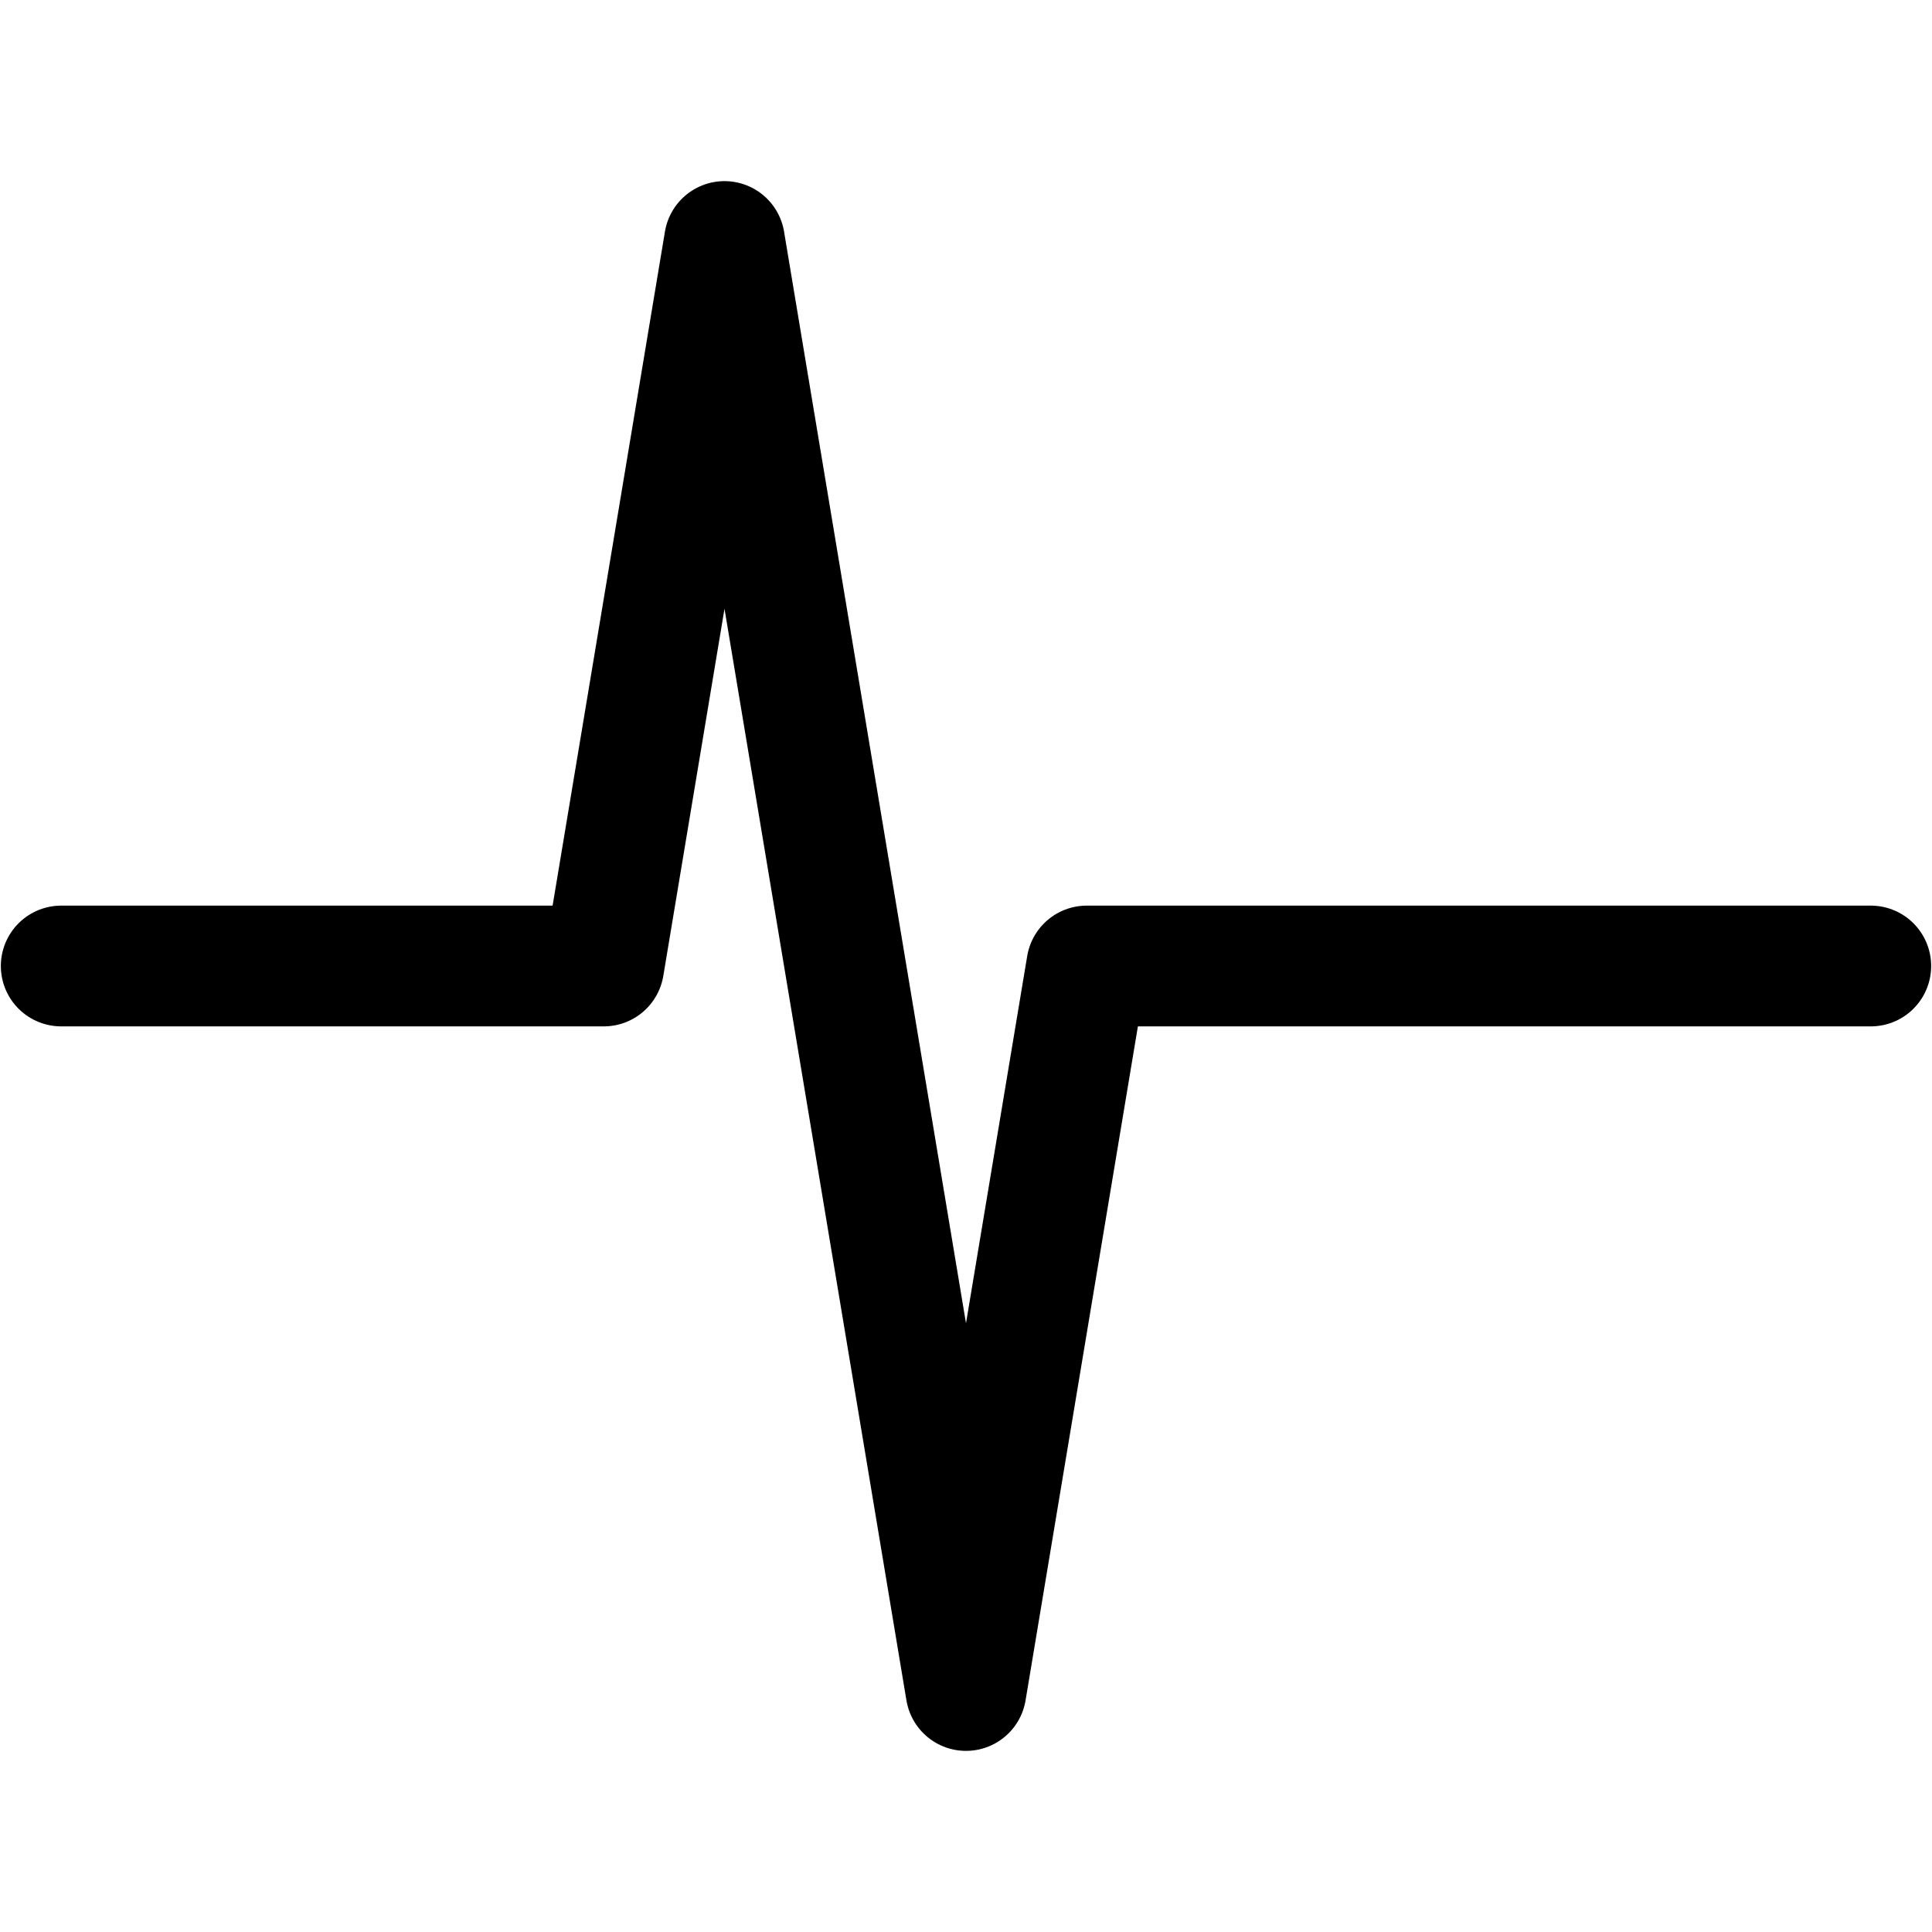
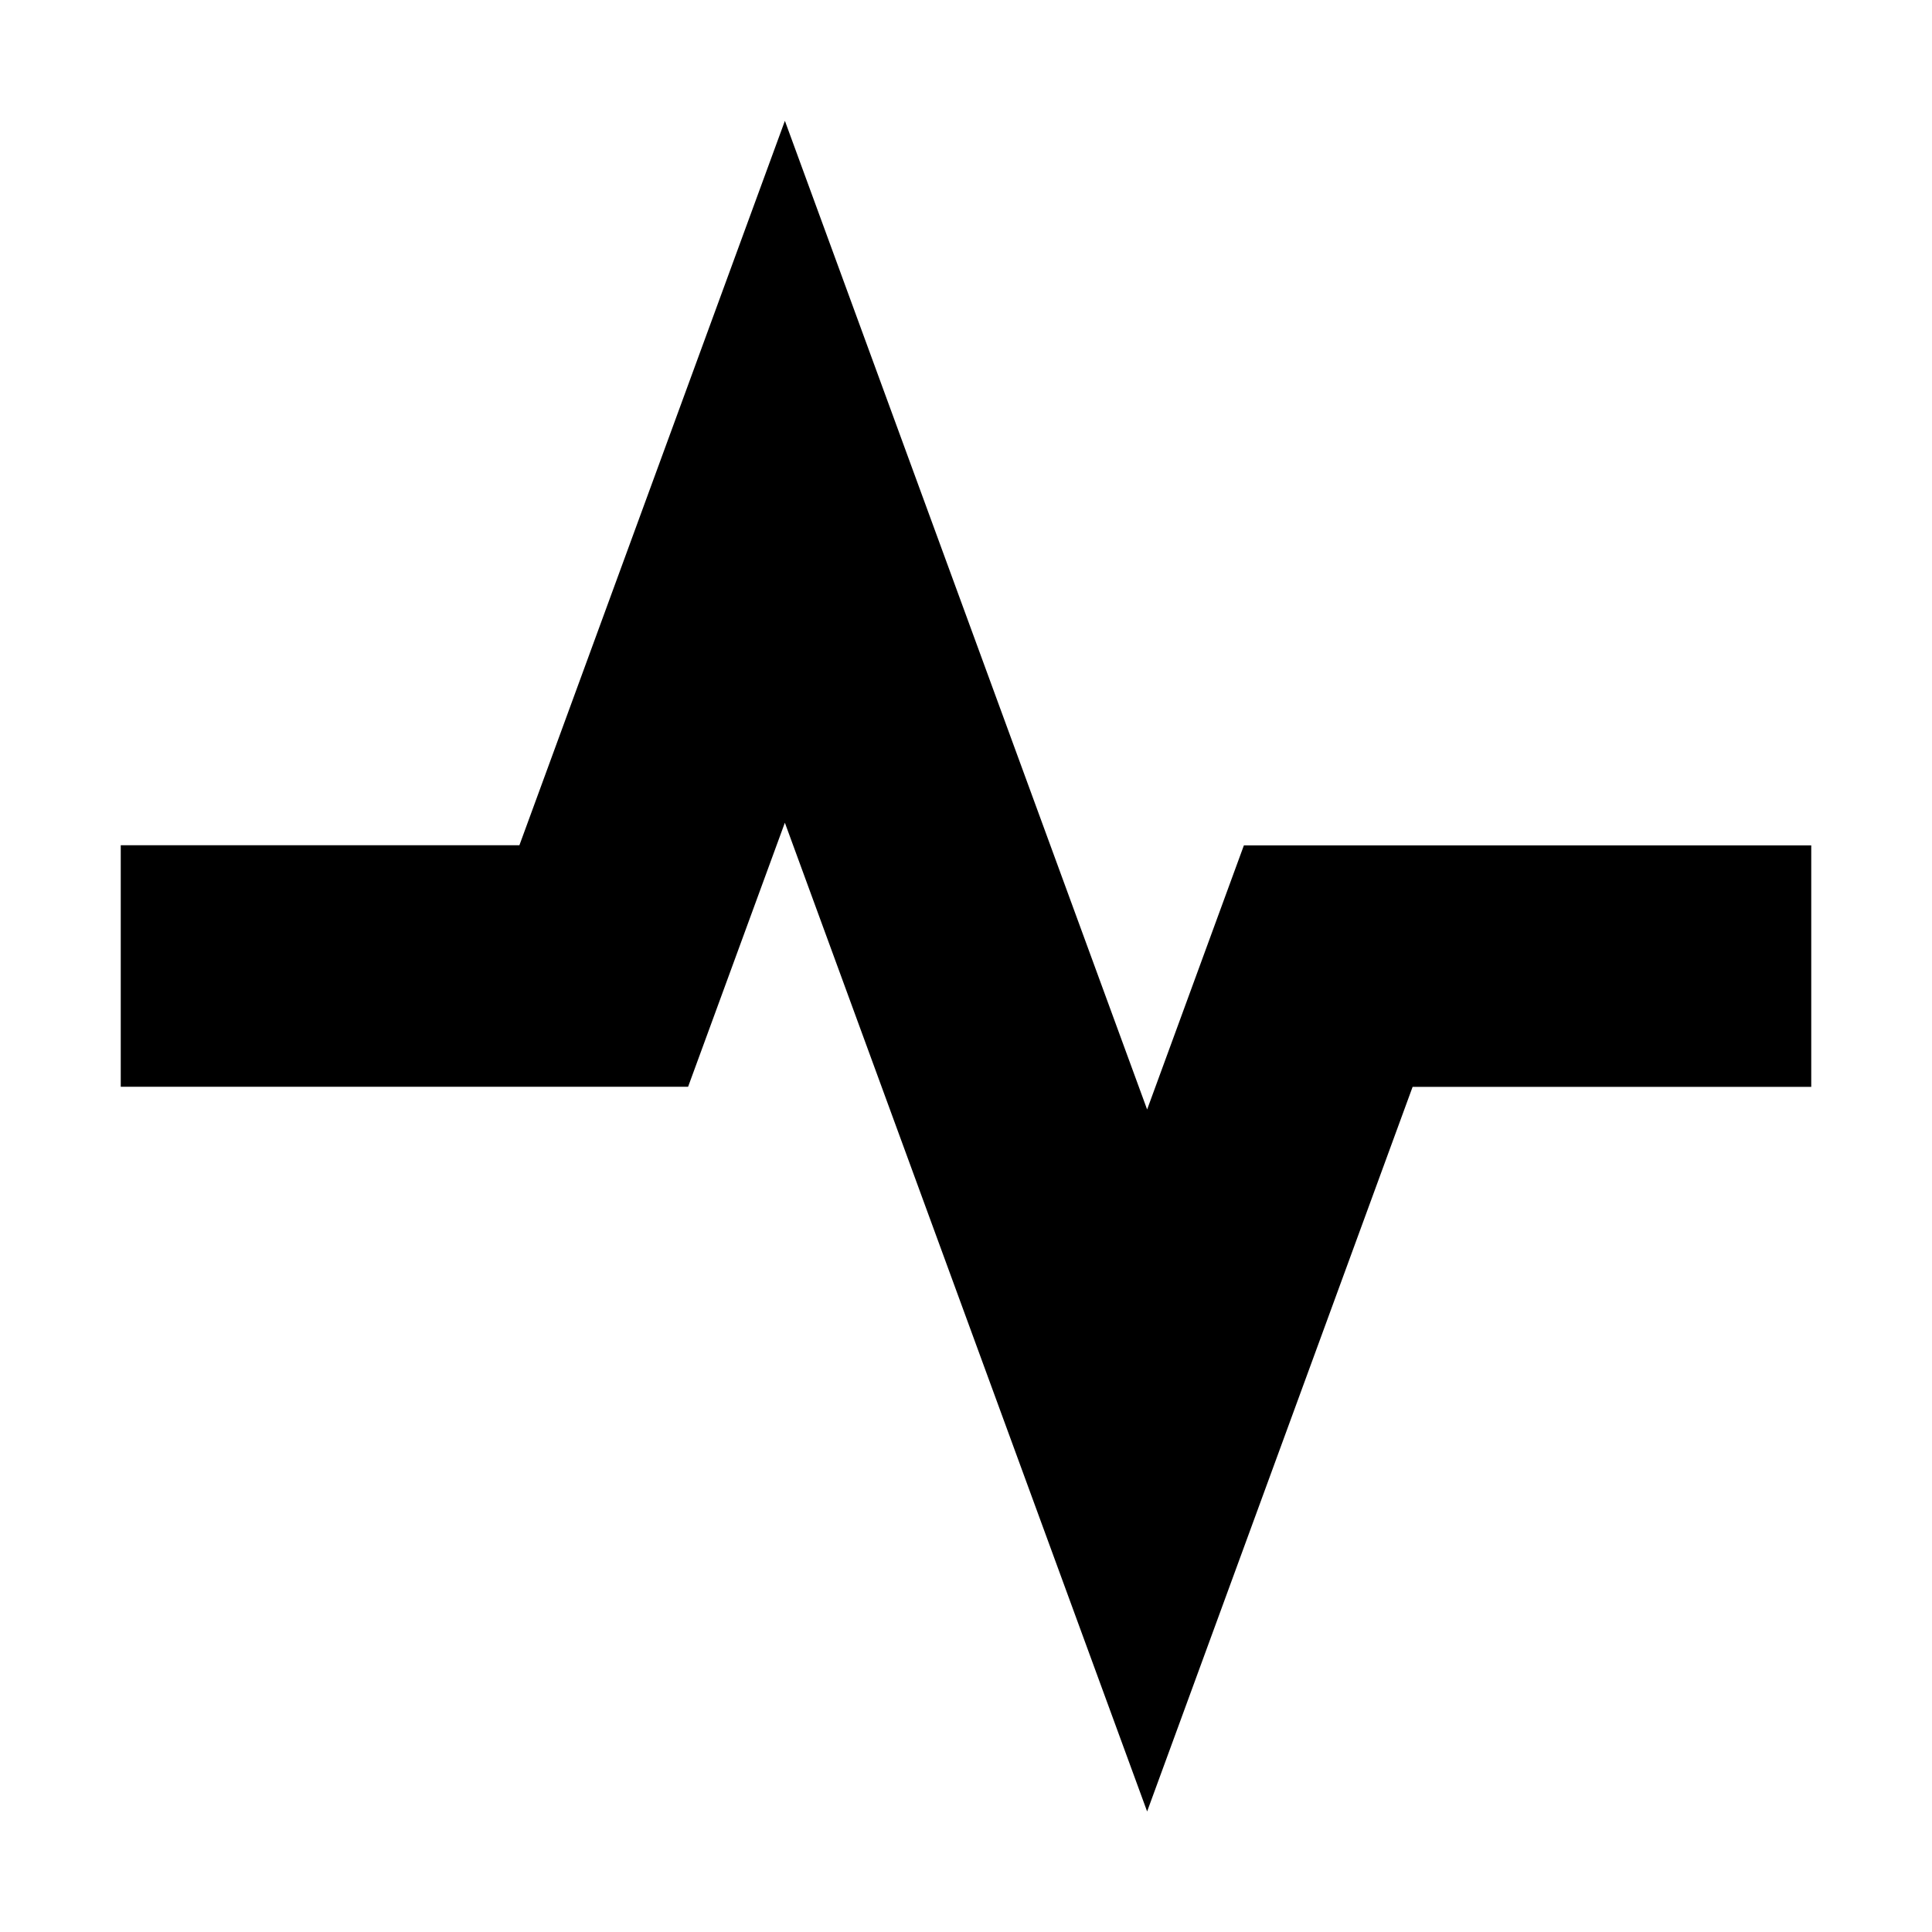
<svg xmlns="http://www.w3.org/2000/svg" viewBox="0 0 16 16" width="16" version="1.1" height="16">
-   <path stroke-linejoin="round" d="m0.507 8h4.493l1-6 2 12 1-6h6.493" stroke="#000" stroke-linecap="round" fill="none" />
+   <path d="m1 8h4l1.5-4.093 3 8.188 1.5-4.094h4" stroke="#000" stroke-miterlimit="10" stroke-width="2" fill="none" />
</svg>
